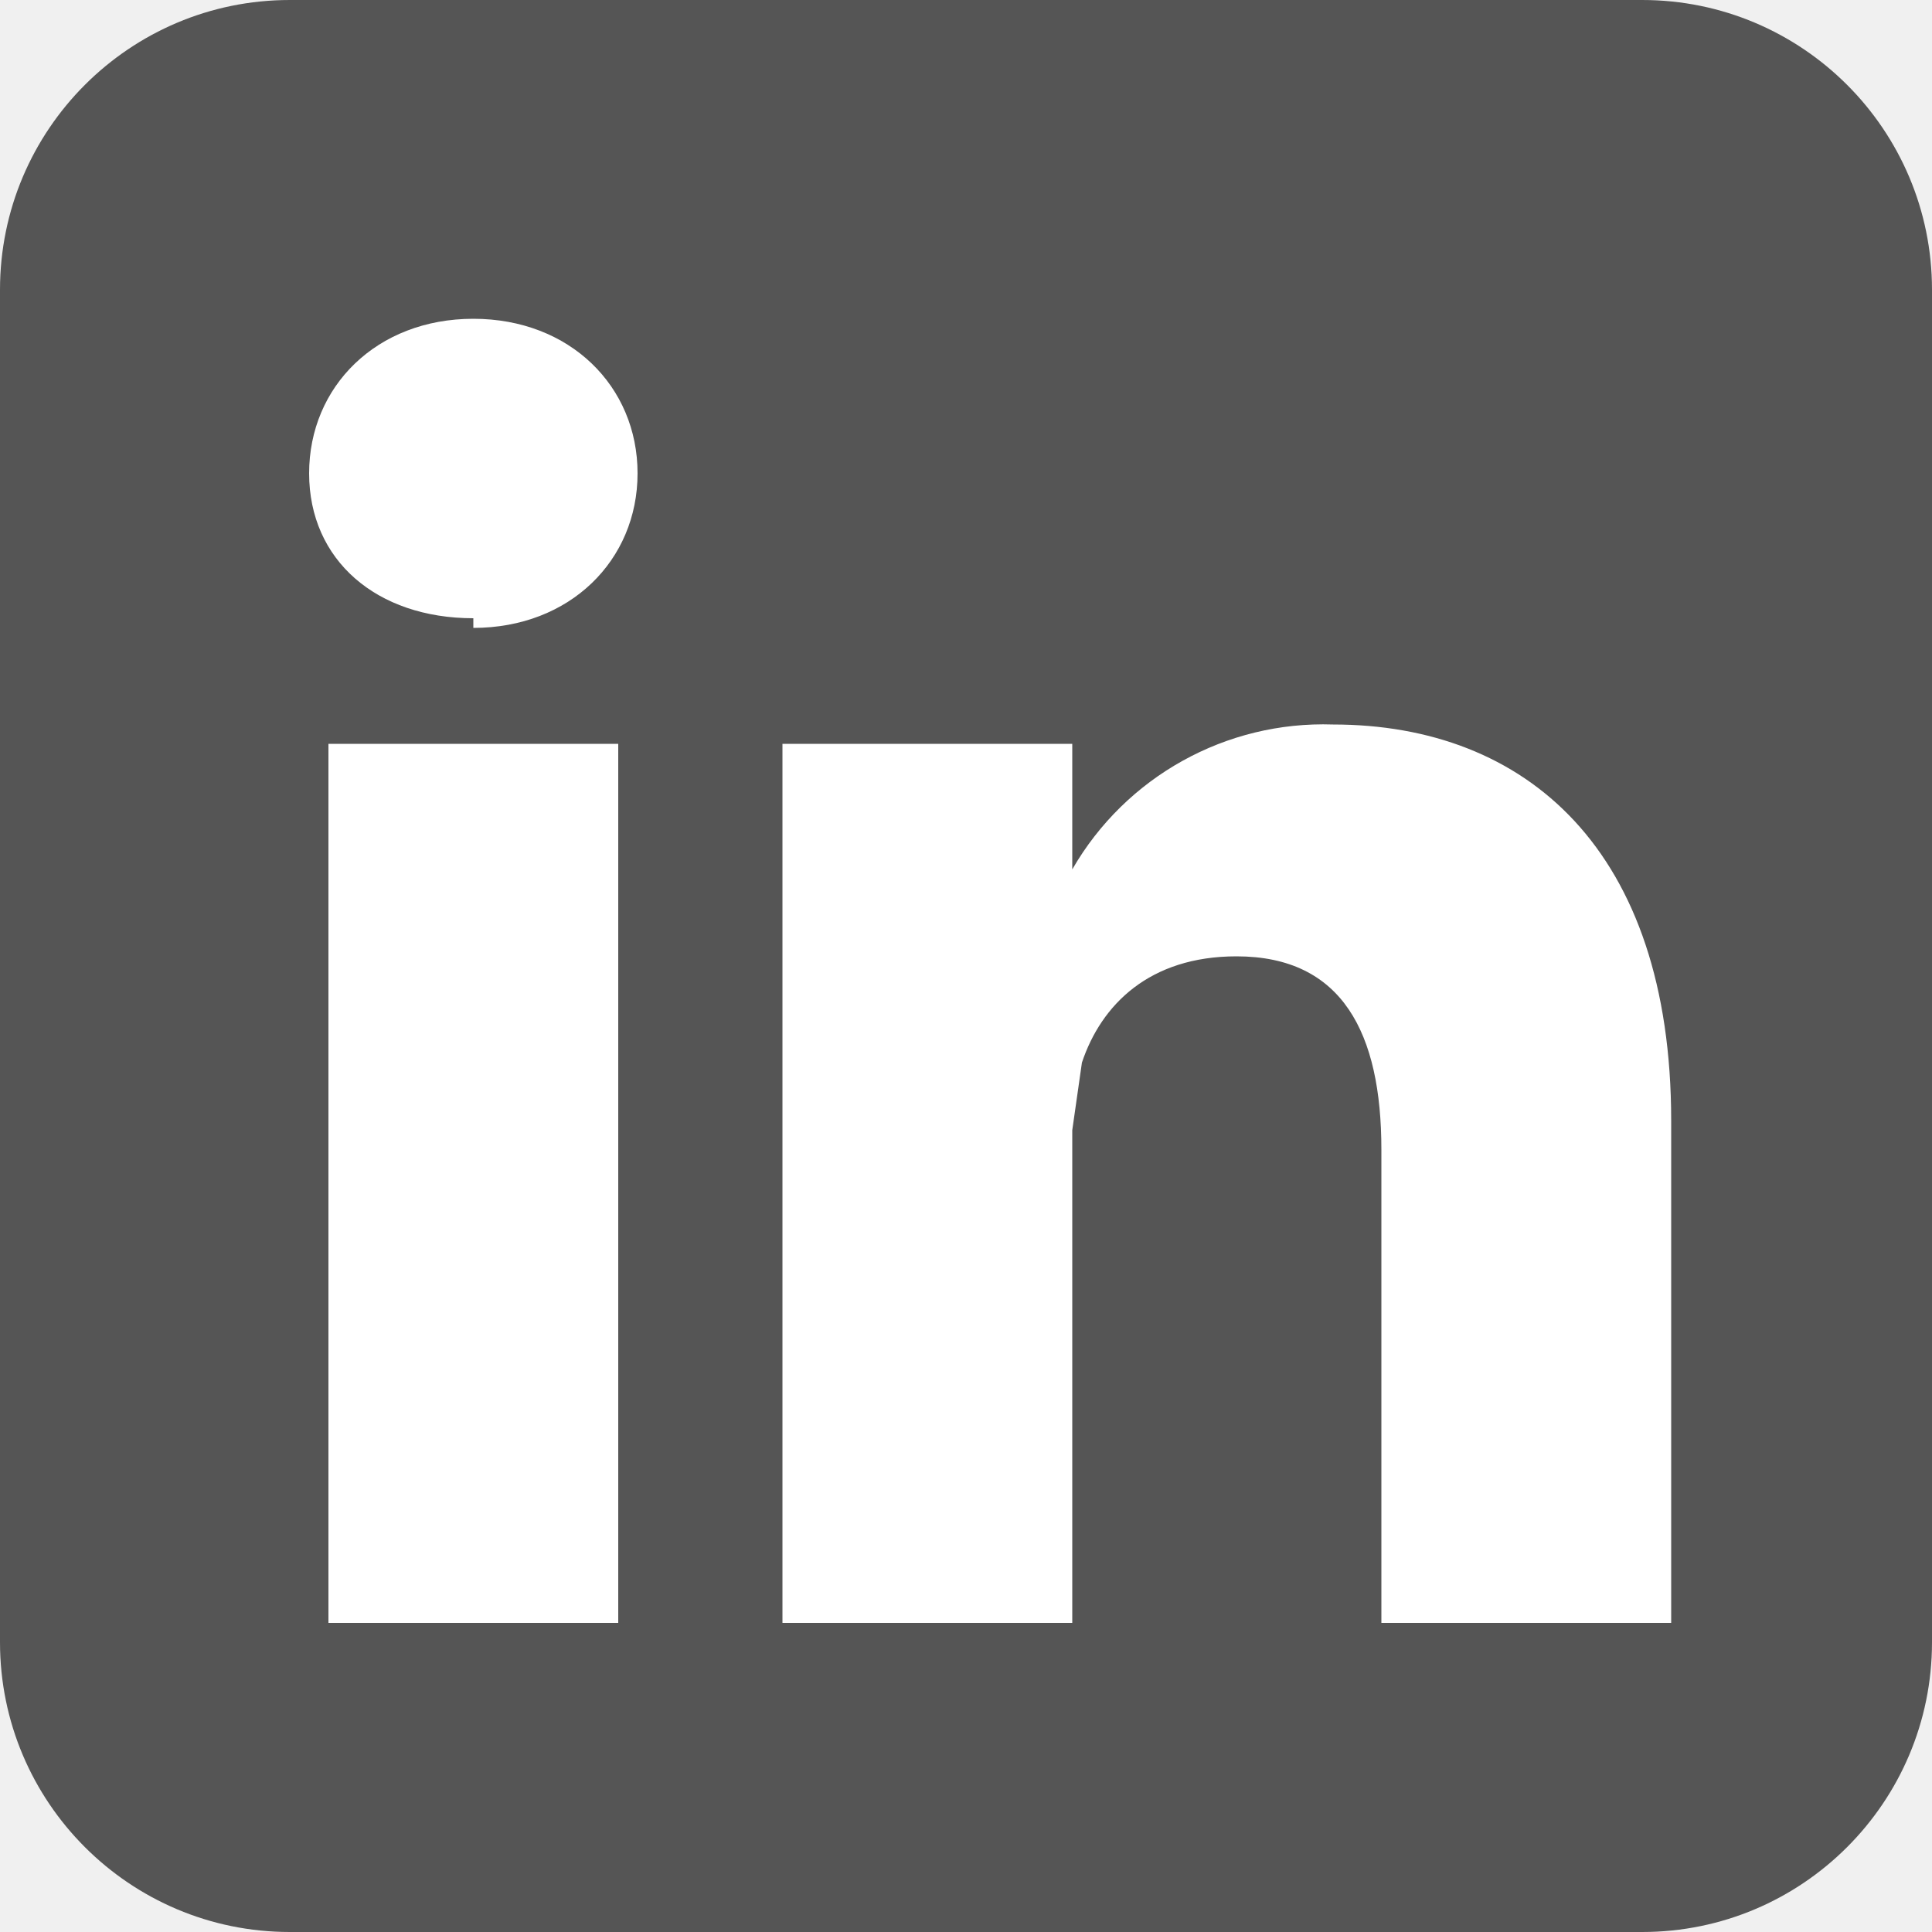
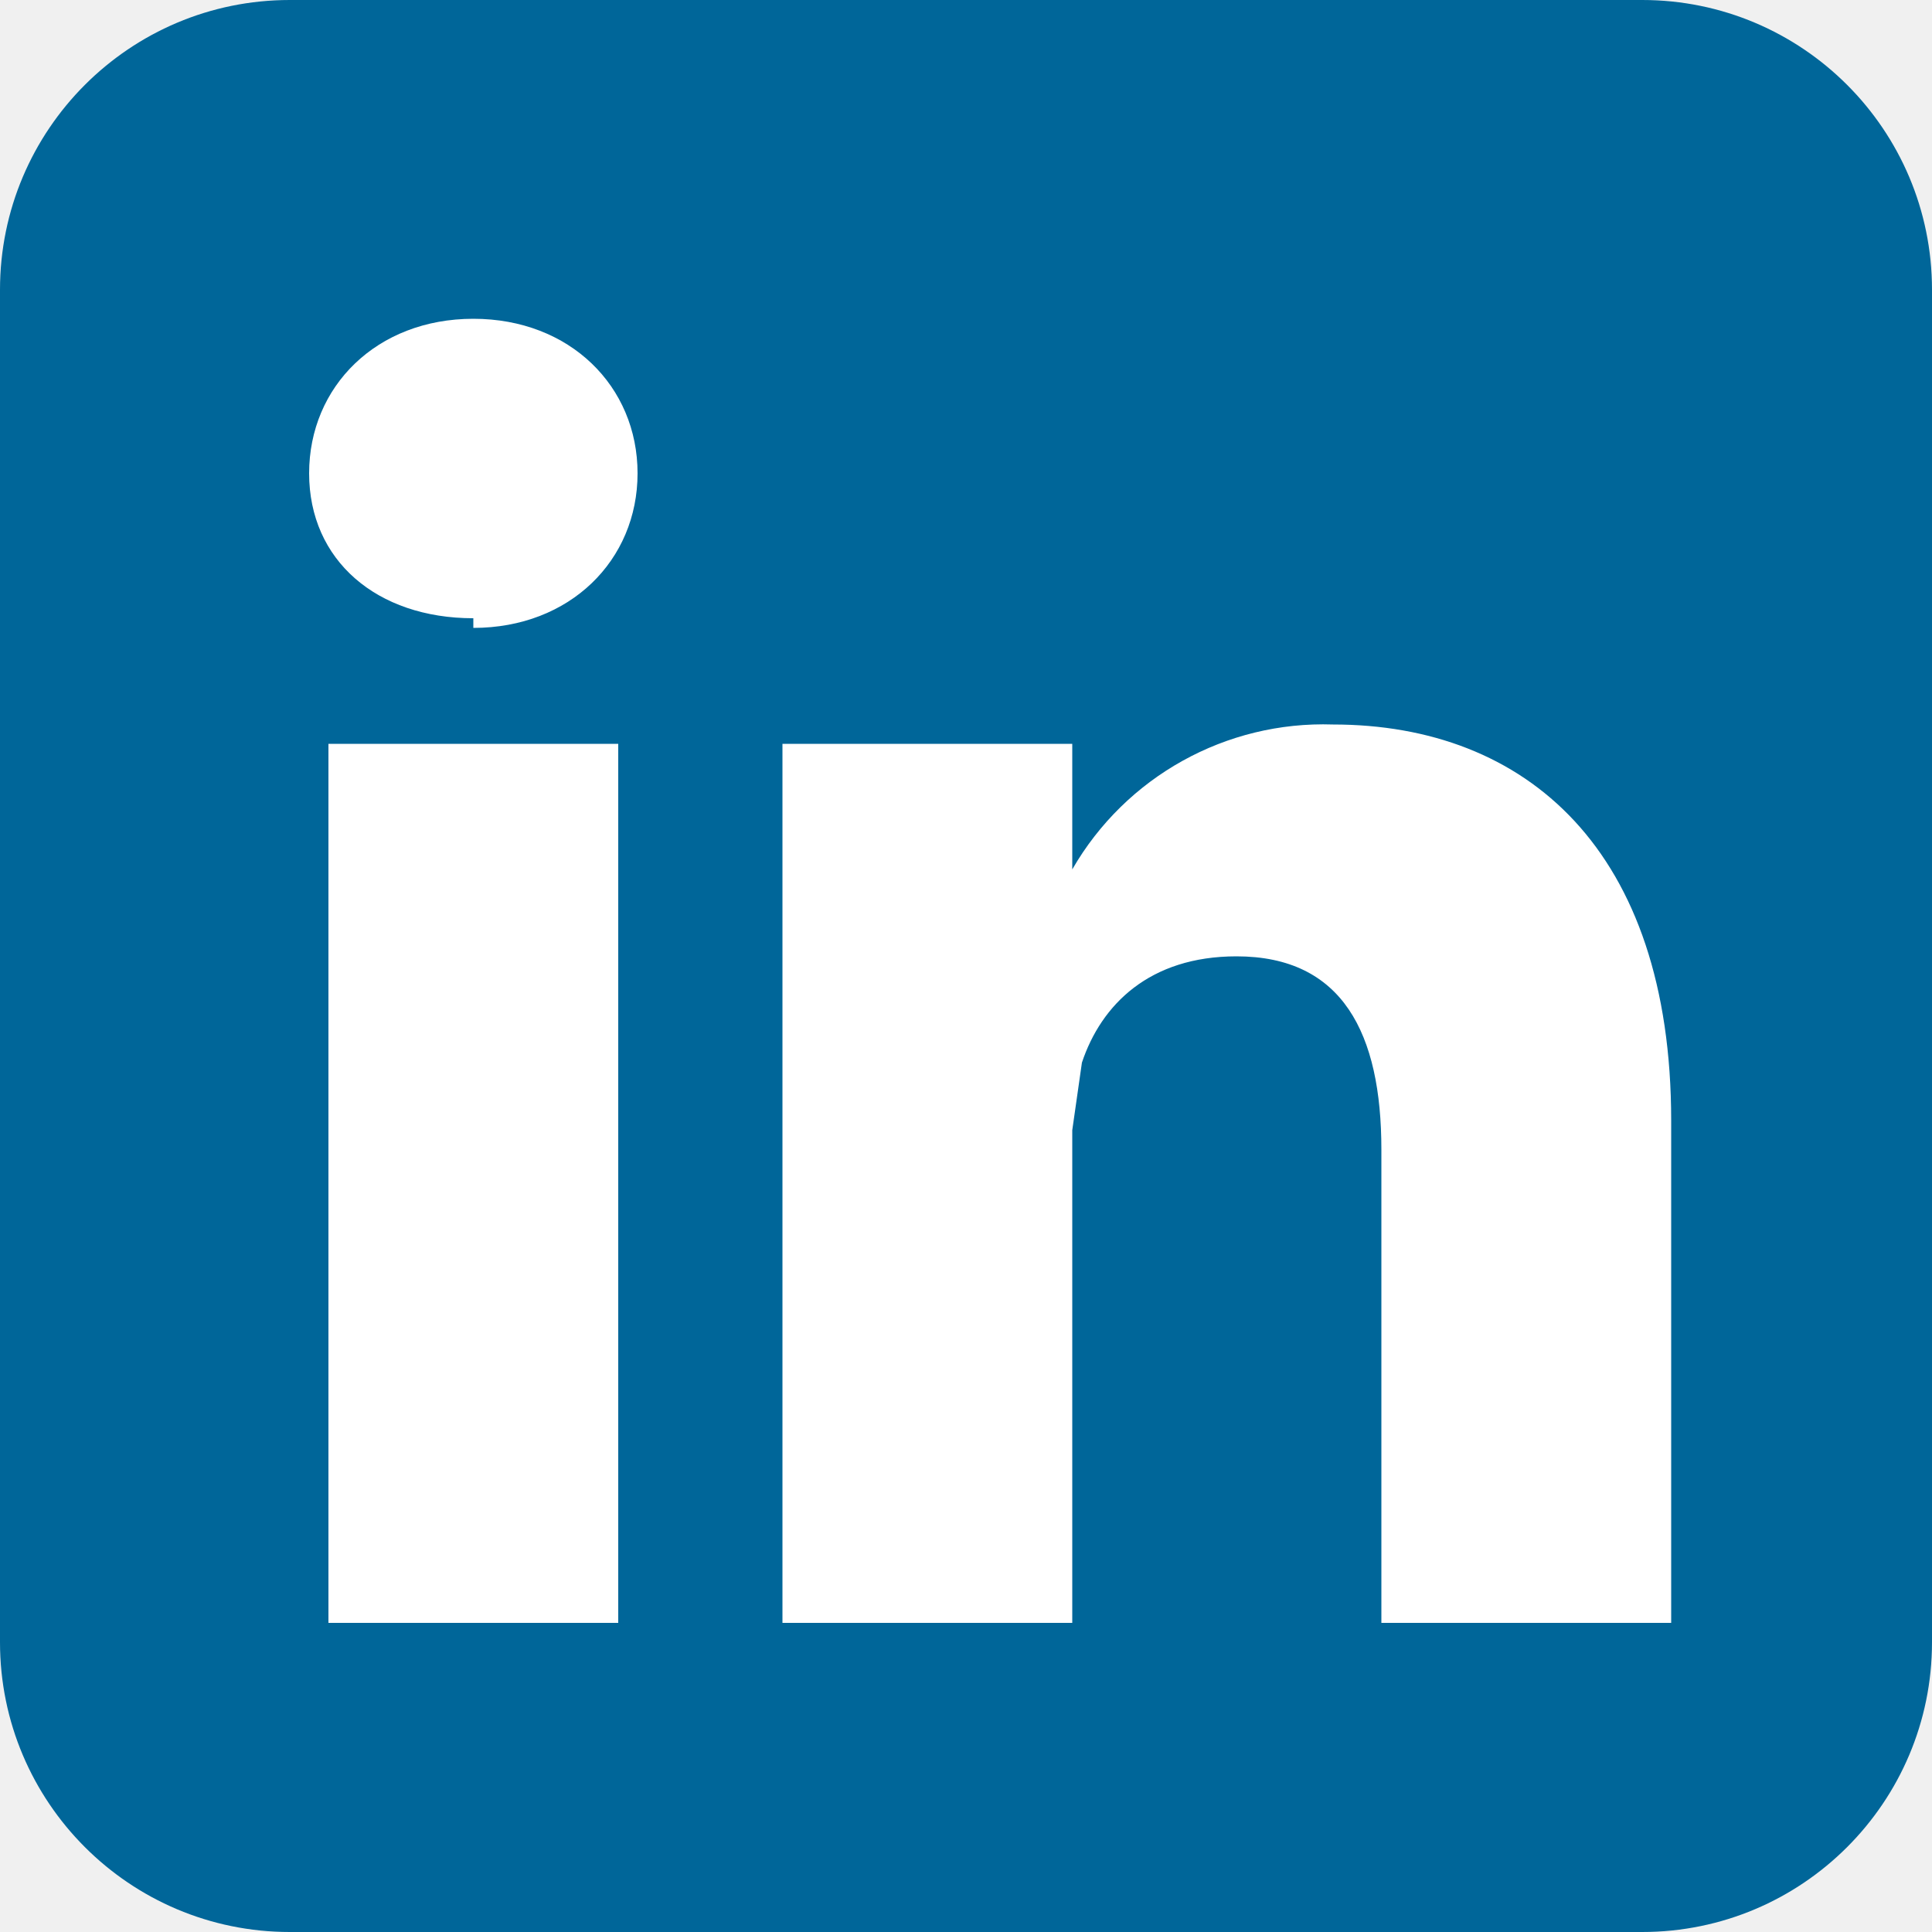
<svg xmlns="http://www.w3.org/2000/svg" height="18" width="18" viewBox="0 0 200 200" version="1">
-   <rect rx="30" ry="30" height="200" width="200" fill="#555" />
+   <rect rx="30" ry="30" height="200" width="200" fill="#069" />
  <path d="M64 168V77H34v91h30zM49 65c10 0 17-7 17-16s-7-16-17-16-17 7-17 16 7 15 17 15zm32 103h30v-51l1-7c2-6 7-11 16-11 11 0 15 8 15 20v49h30v-52c0-28-15-41-35-41a30 30 0 0 0-27 15V77H81v91z" fill="#FFF" />
</svg>
